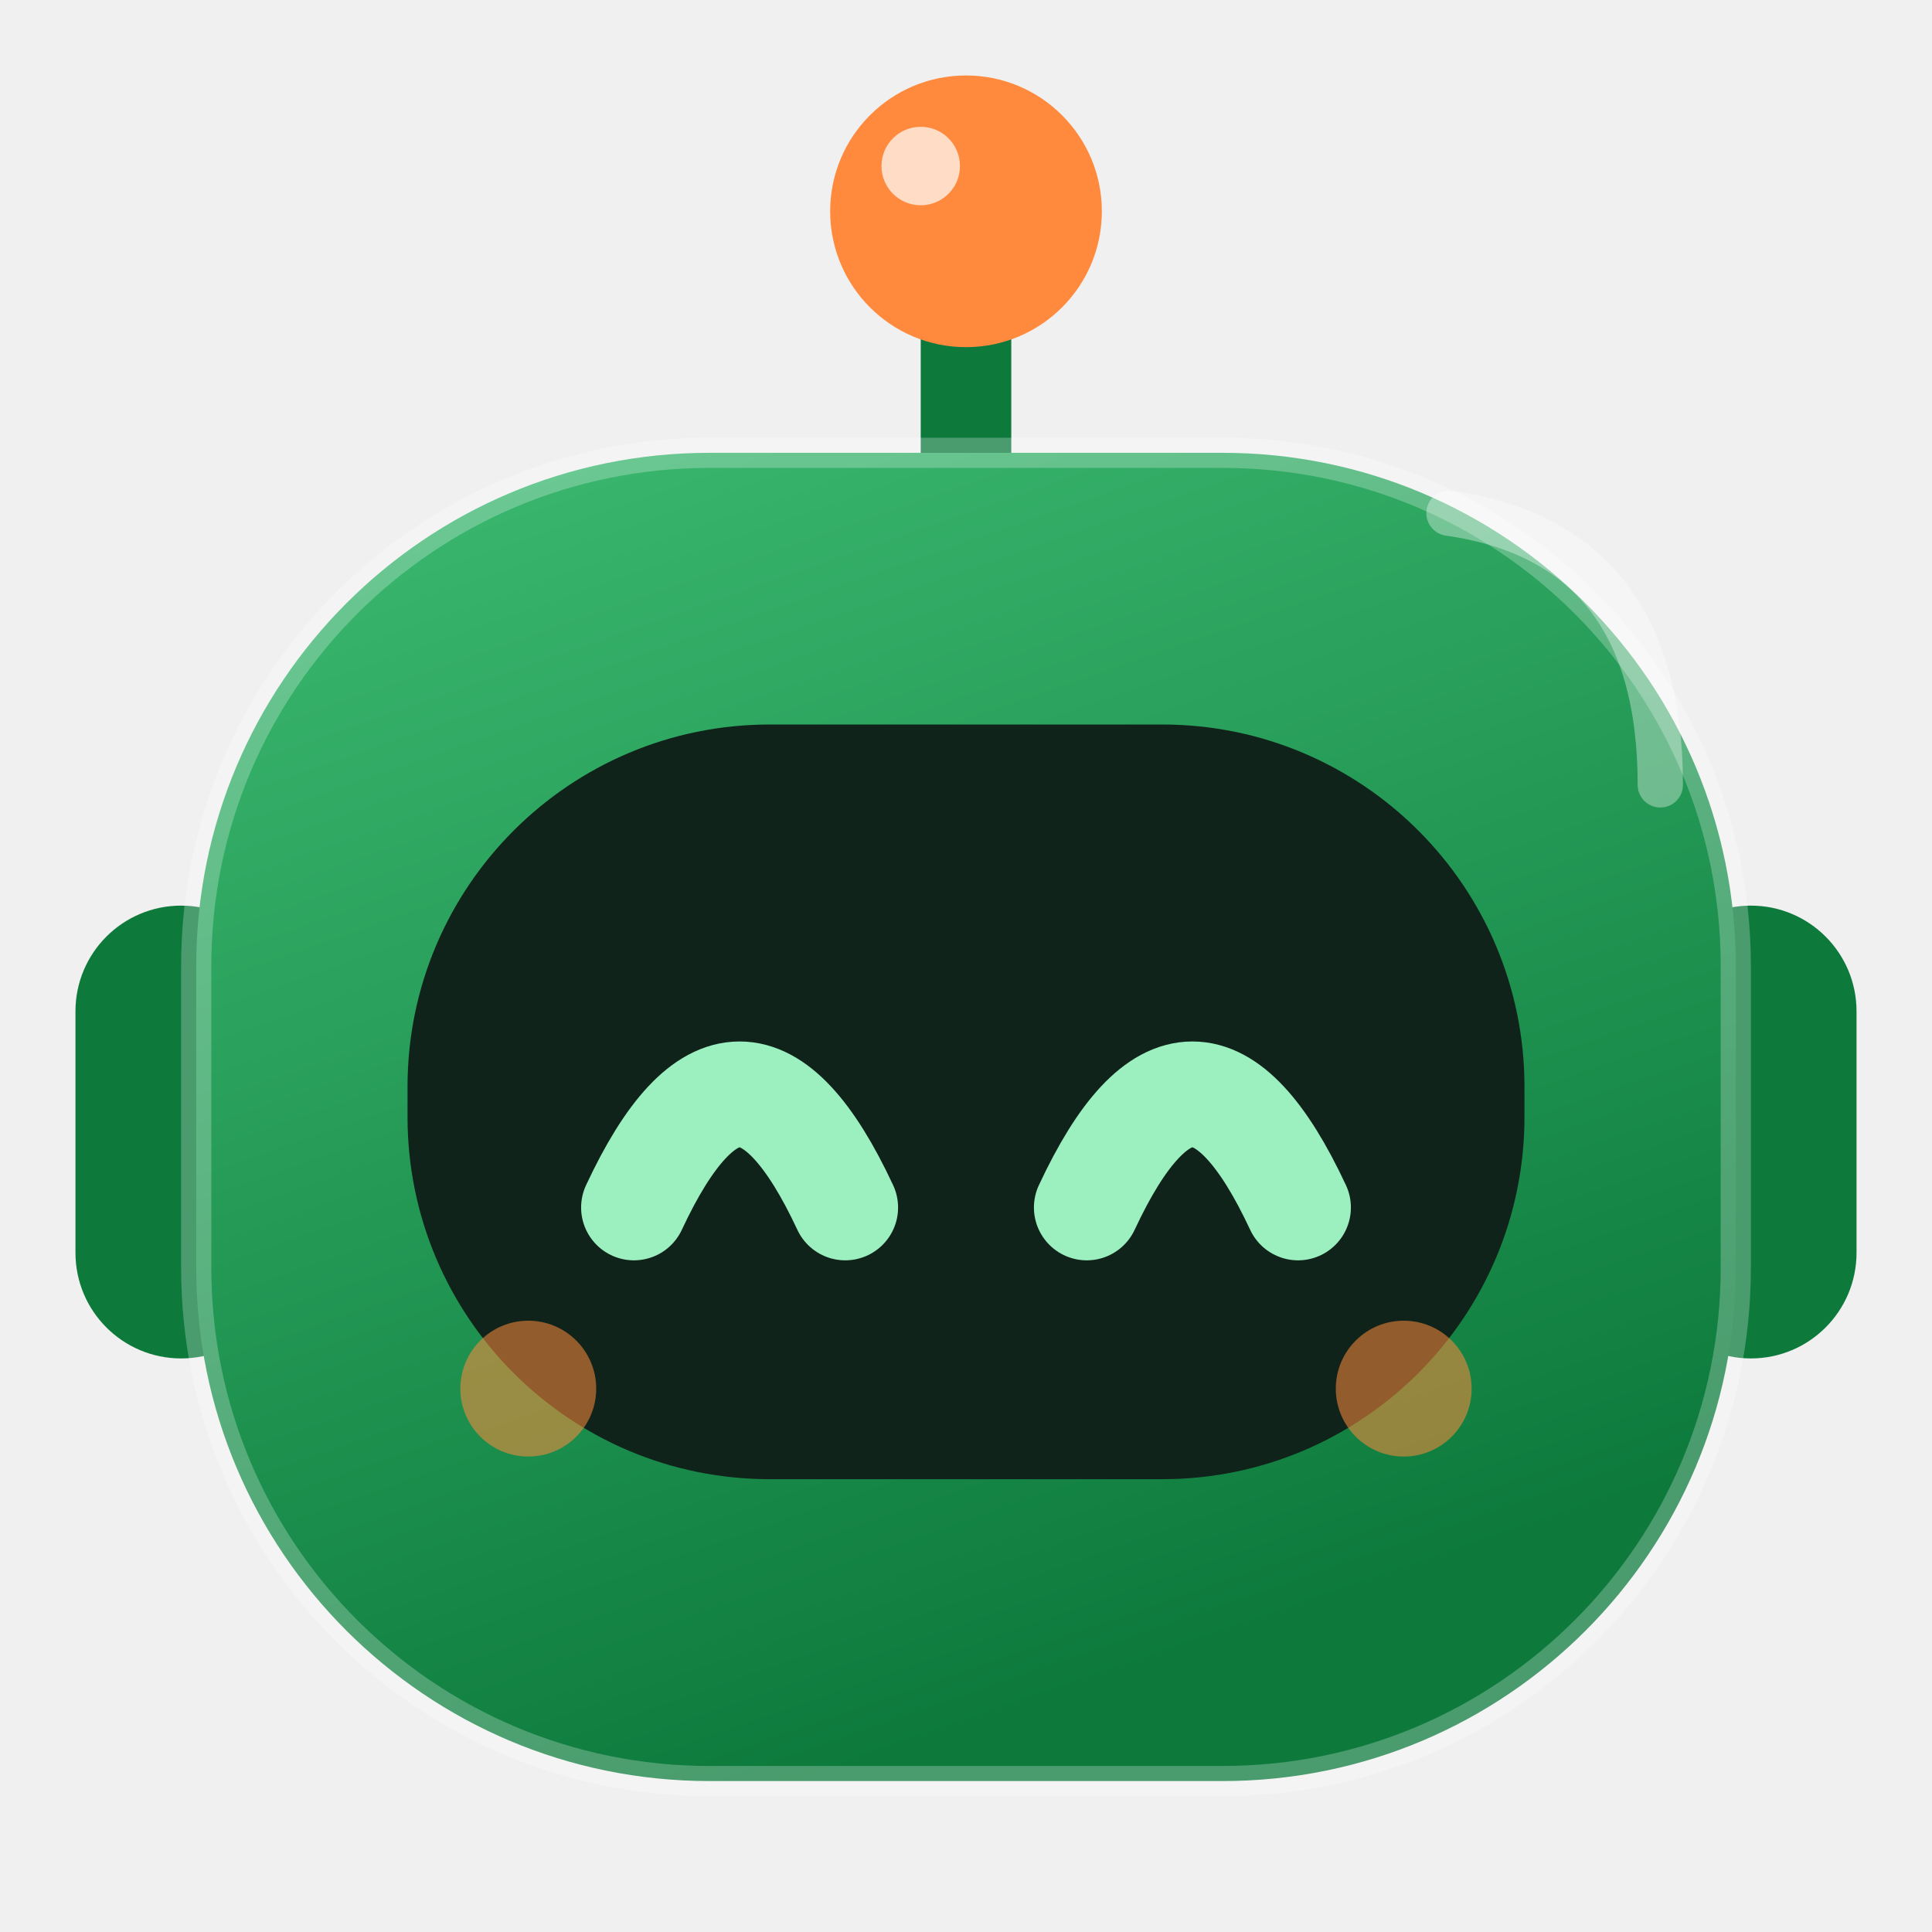
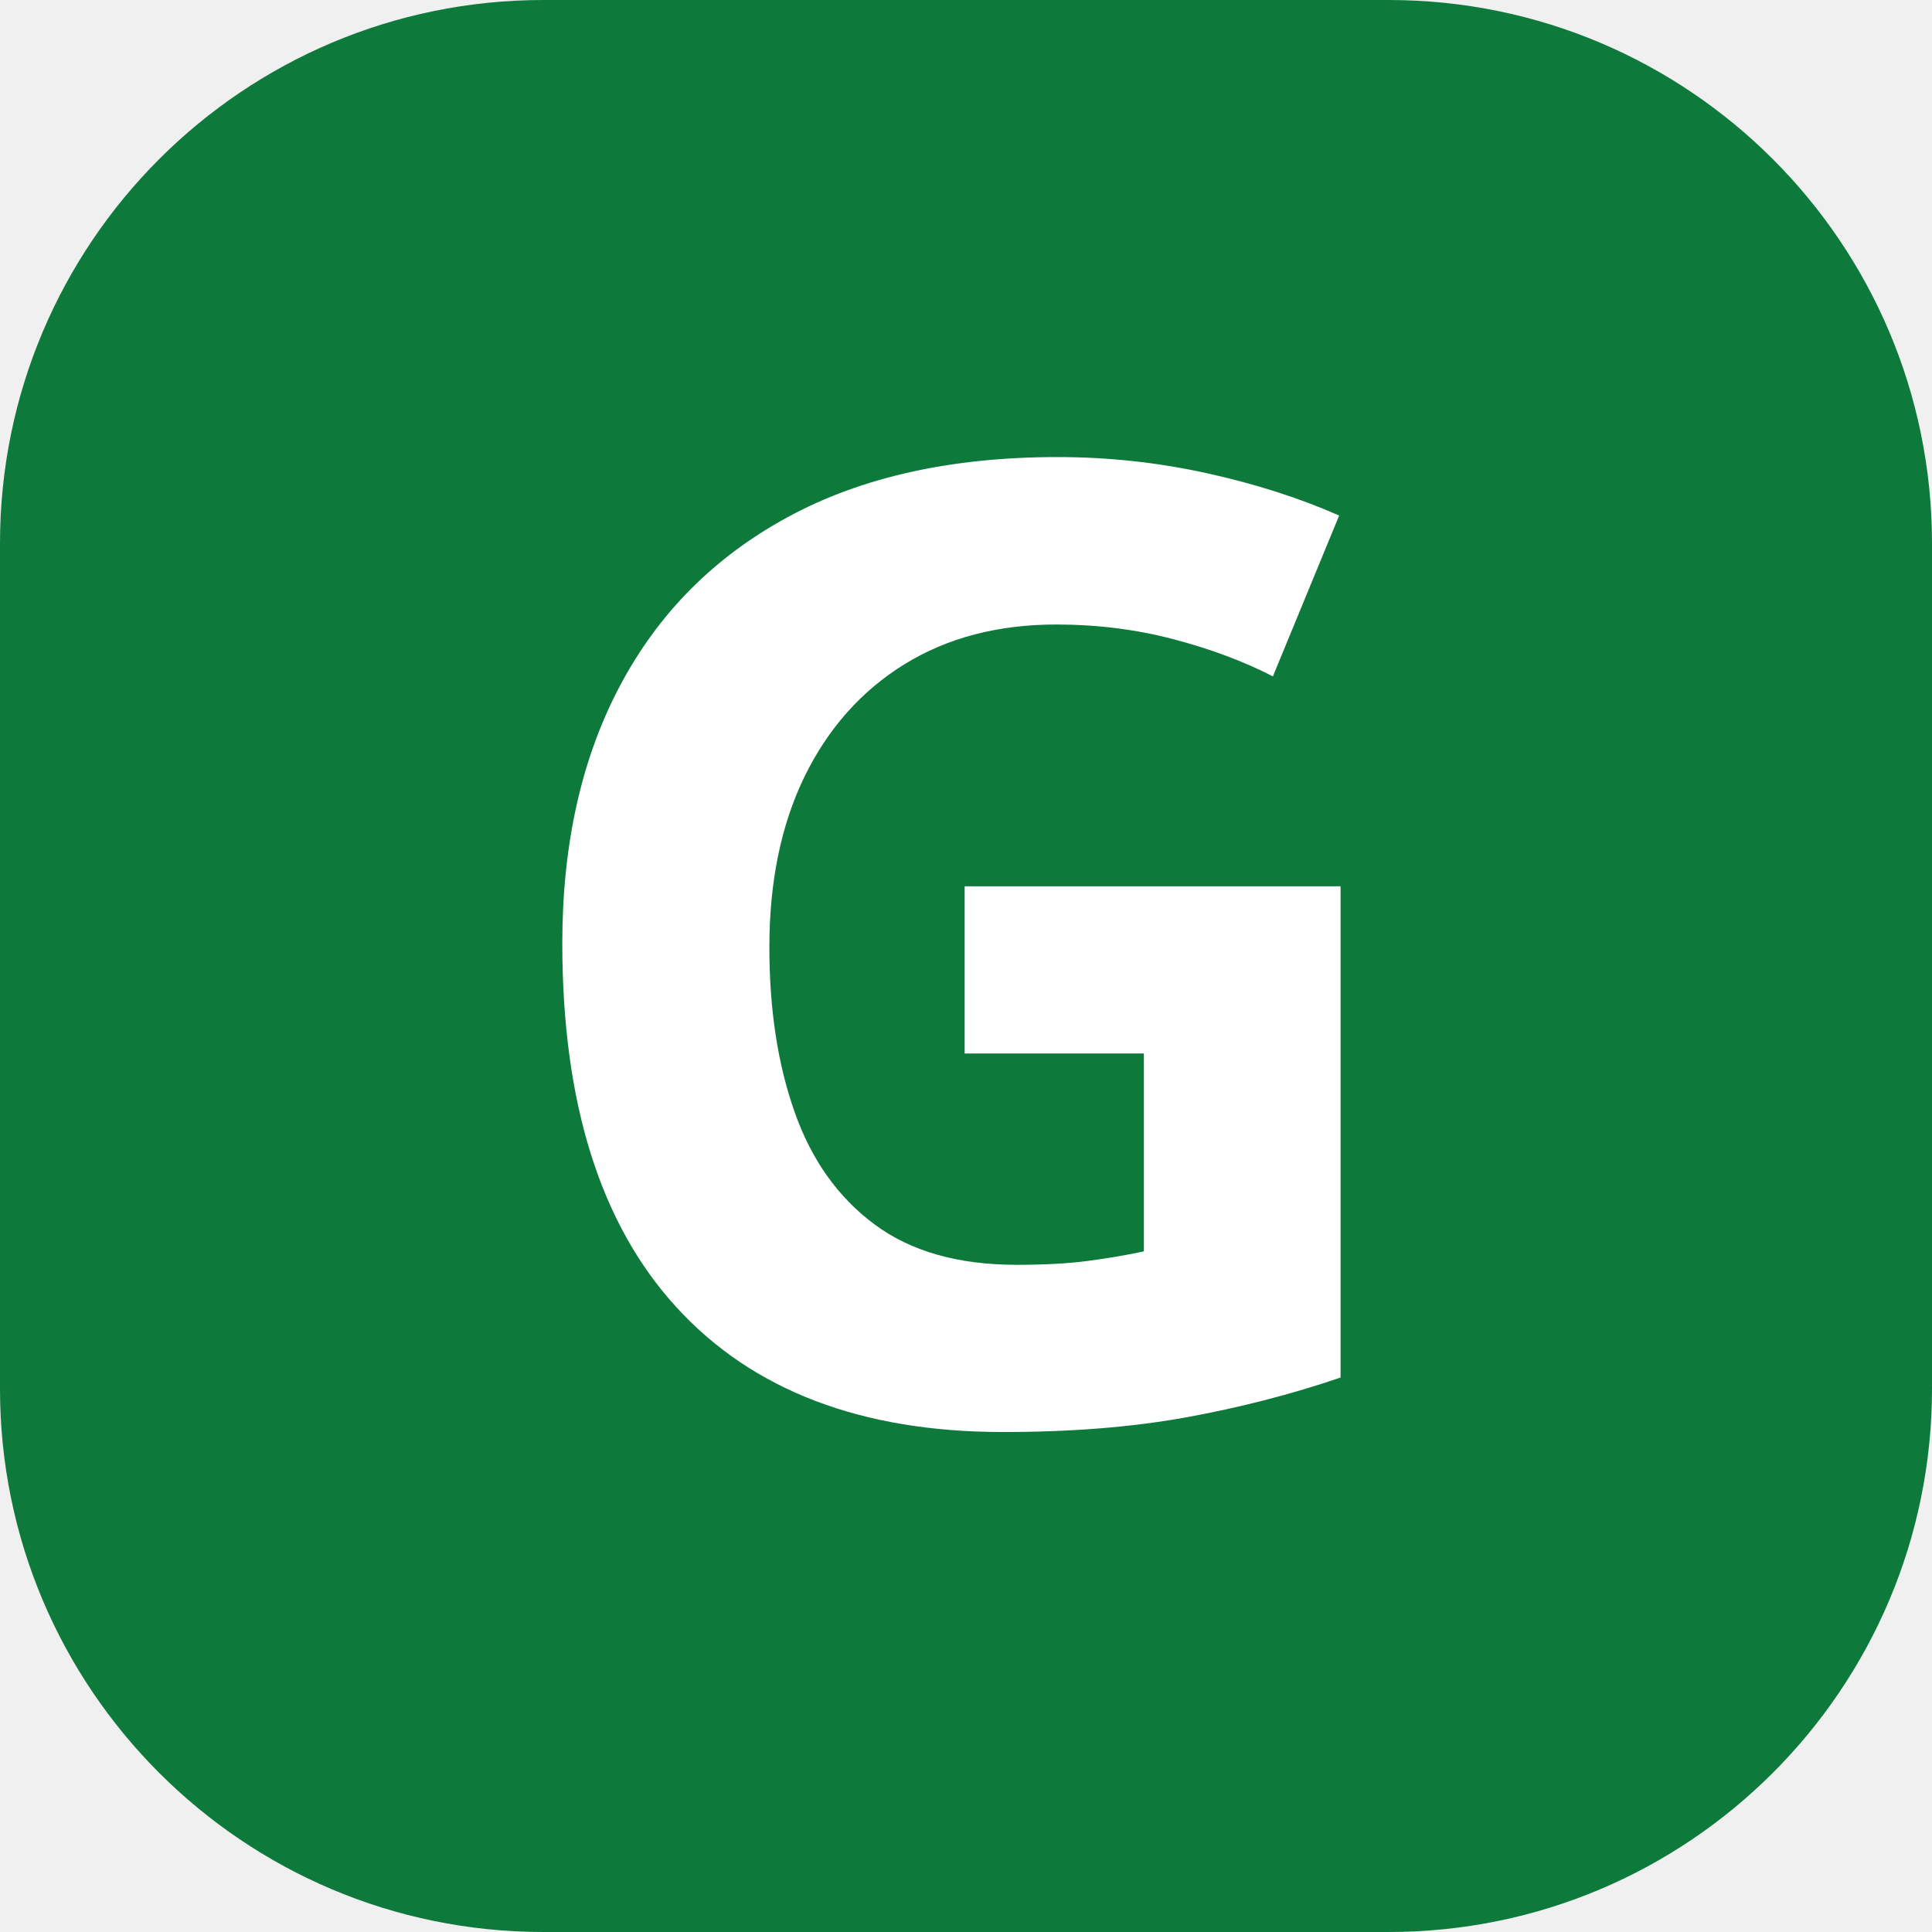
- <svg xmlns="http://www.w3.org/2000/svg" viewBox="0 0 128 128" width="128" height="128" role="img" aria-label="Gots">
-   <defs>
-     <linearGradient id="g" x1="0" y1="0" x2="0.4" y2="1">
-       <stop offset="0" stop-color="#3dbb72" />
-       <stop offset="1" stop-color="#0d7a3c" />
-     </linearGradient>
-   </defs>
-   <path d="M64 30V19" stroke="#0d7a3c" stroke-width="6" stroke-linecap="round" />
-   <circle cx="64" cy="14" r="9" fill="#ff8a3d" />
-   <circle cx="61" cy="11" r="2.6" fill="#fff" opacity=".7" />
-   <rect x="5" y="60" width="14" height="30" rx="7" fill="#0d7a3c" />
-   <rect x="109" y="60" width="14" height="30" rx="7" fill="#0d7a3c" />
-   <rect x="13" y="30" width="102" height="88" rx="34" fill="url(#g)" />
-   <rect x="13" y="30" width="102" height="88" rx="34" fill="none" stroke="#fff" stroke-opacity=".25" stroke-width="2" />
-   <rect x="27" y="48" width="74" height="50" rx="24" fill="#10231a" />
-   <path d="M42 80q7-15 14 0M72 80q7-15 14 0" fill="none" stroke="#9cf0c0" stroke-width="7" stroke-linecap="round" />
-   <circle cx="35" cy="92" r="4.5" fill="#ff8a3d" opacity=".55" />
-   <circle cx="93" cy="92" r="4.5" fill="#ff8a3d" opacity=".55" />
-   <path d="M96 34q14 2 14 18" fill="none" stroke="#fff" stroke-opacity=".35" stroke-width="3" stroke-linecap="round" />
+ <svg xmlns="http://www.w3.org/2000/svg" viewBox="0 0 128 128">
+   <rect width="128" height="128" rx="36" fill="#0d7a3c" />
+   <text x="64" y="94" text-anchor="middle" font-family="Figtree,ui-sans-serif,system-ui,sans-serif" font-weight="800" font-size="88" fill="#fff">G</text>
</svg>
